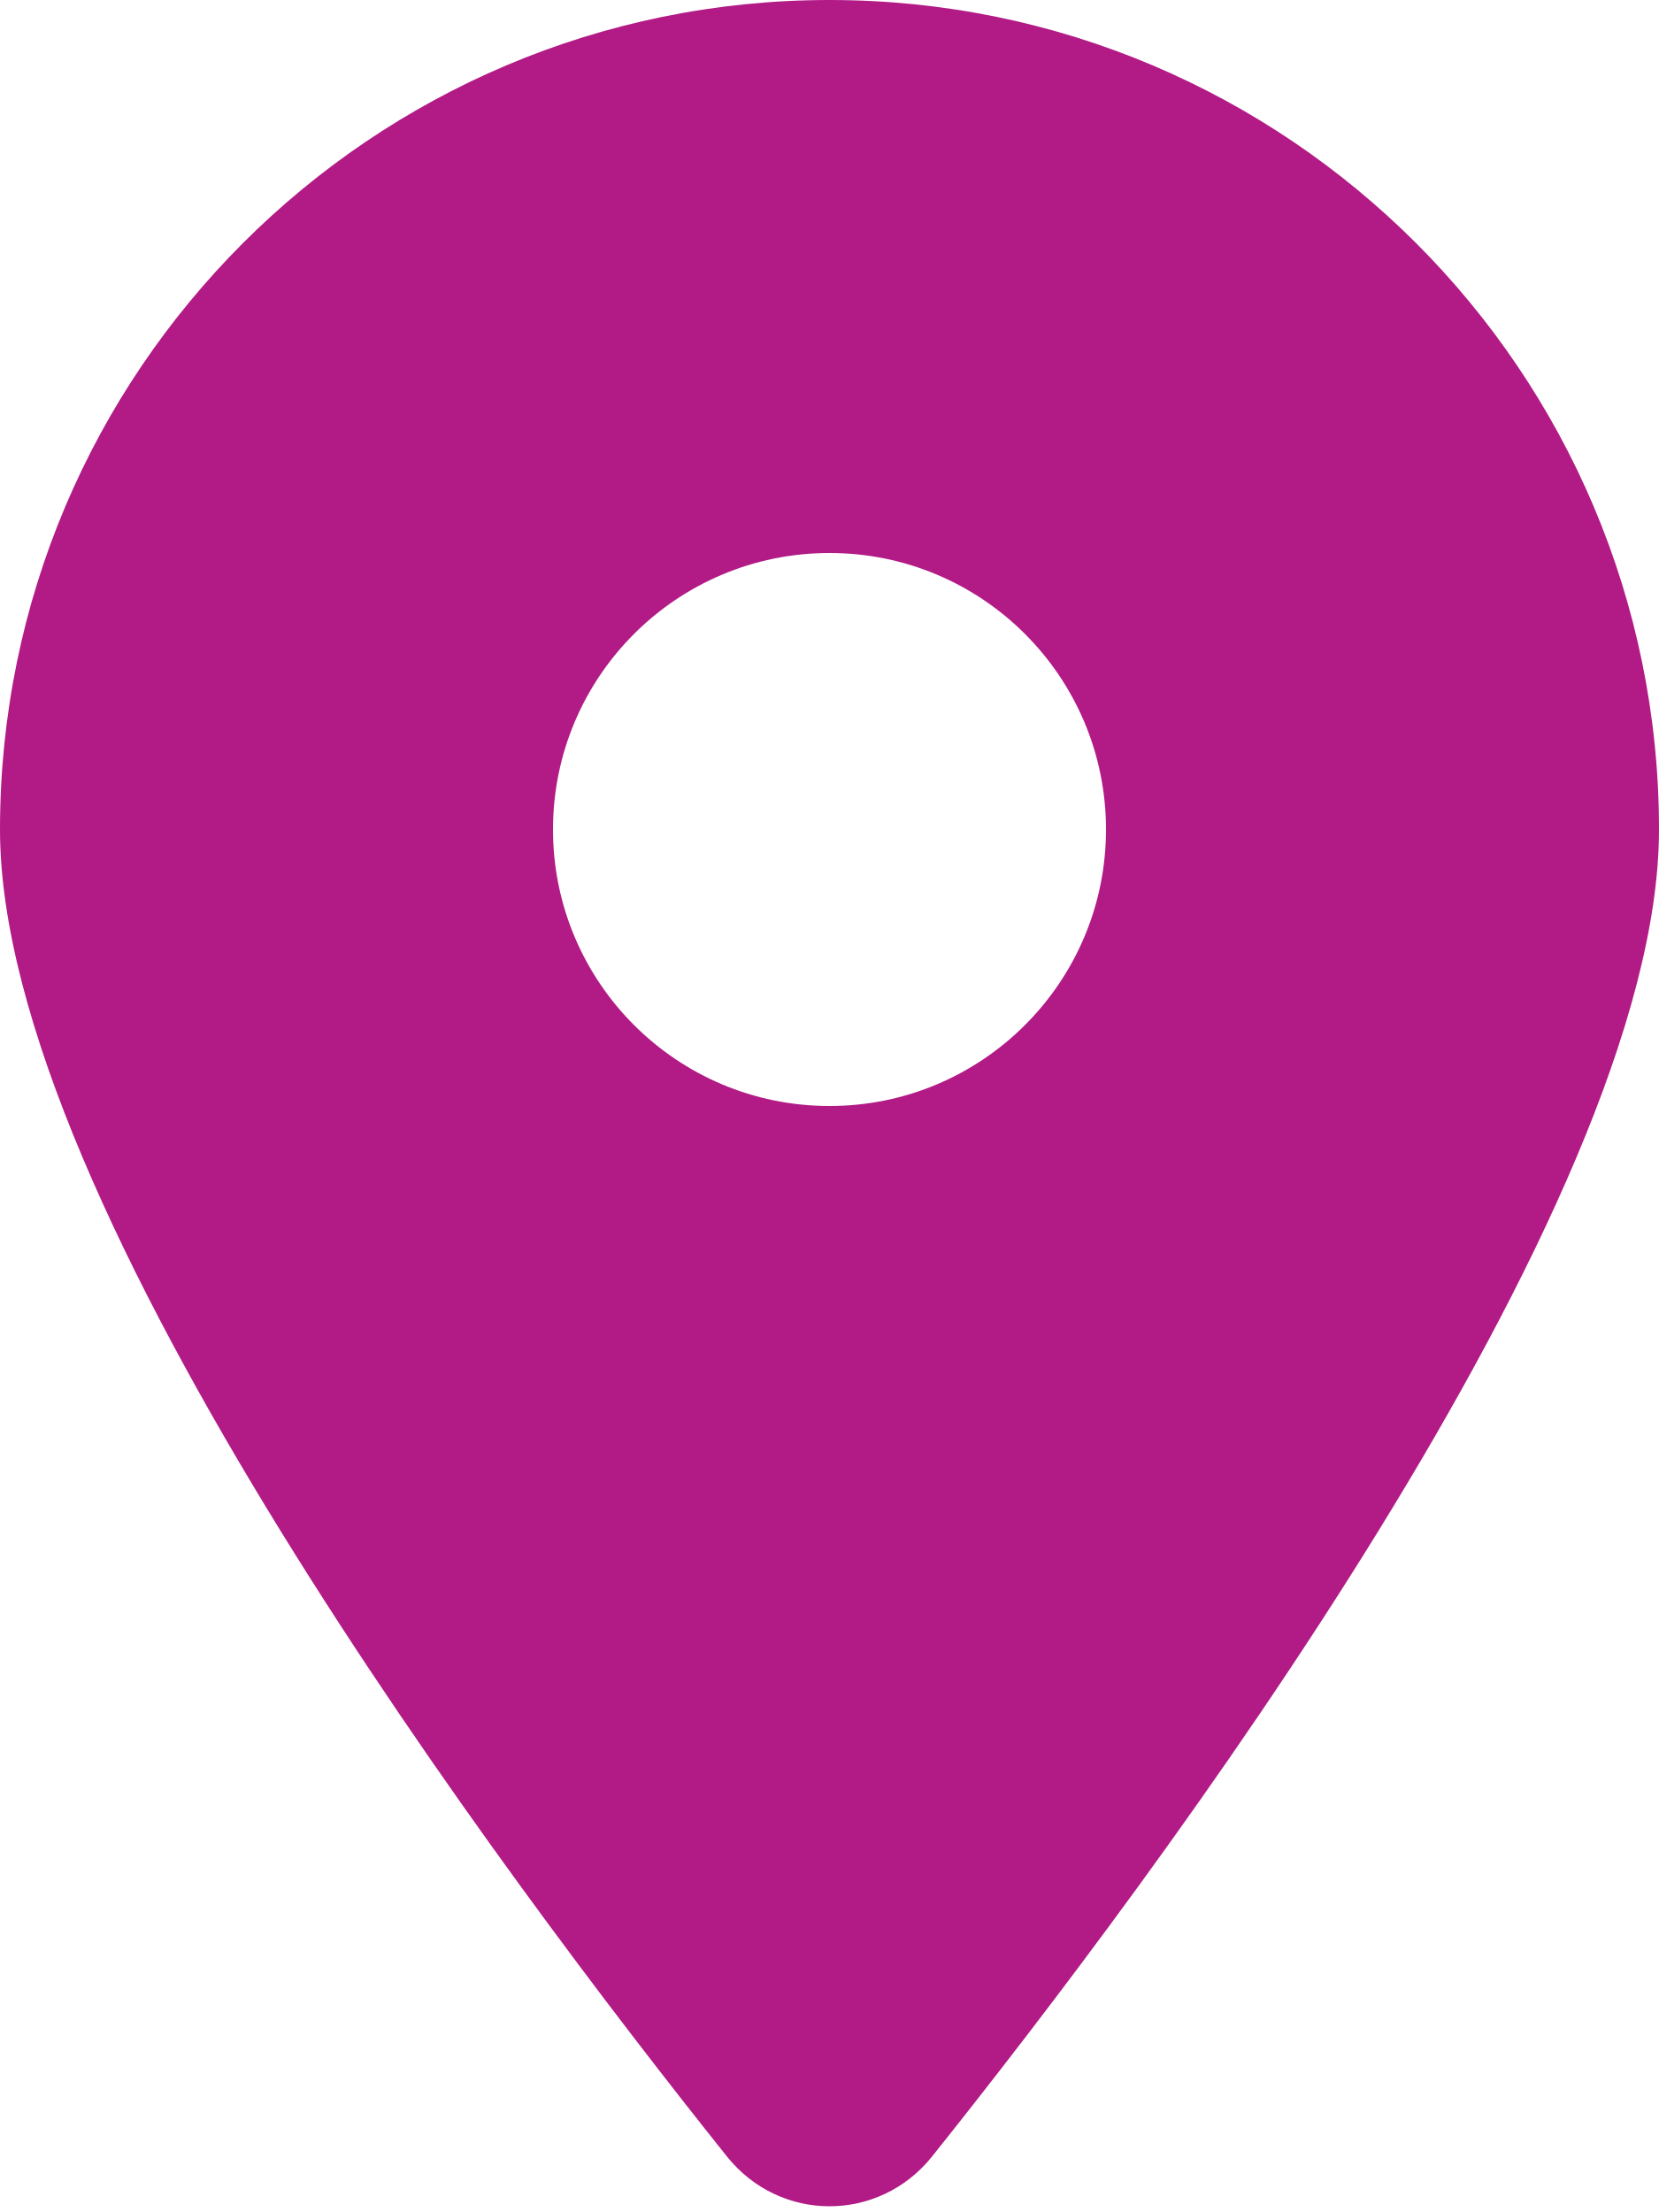
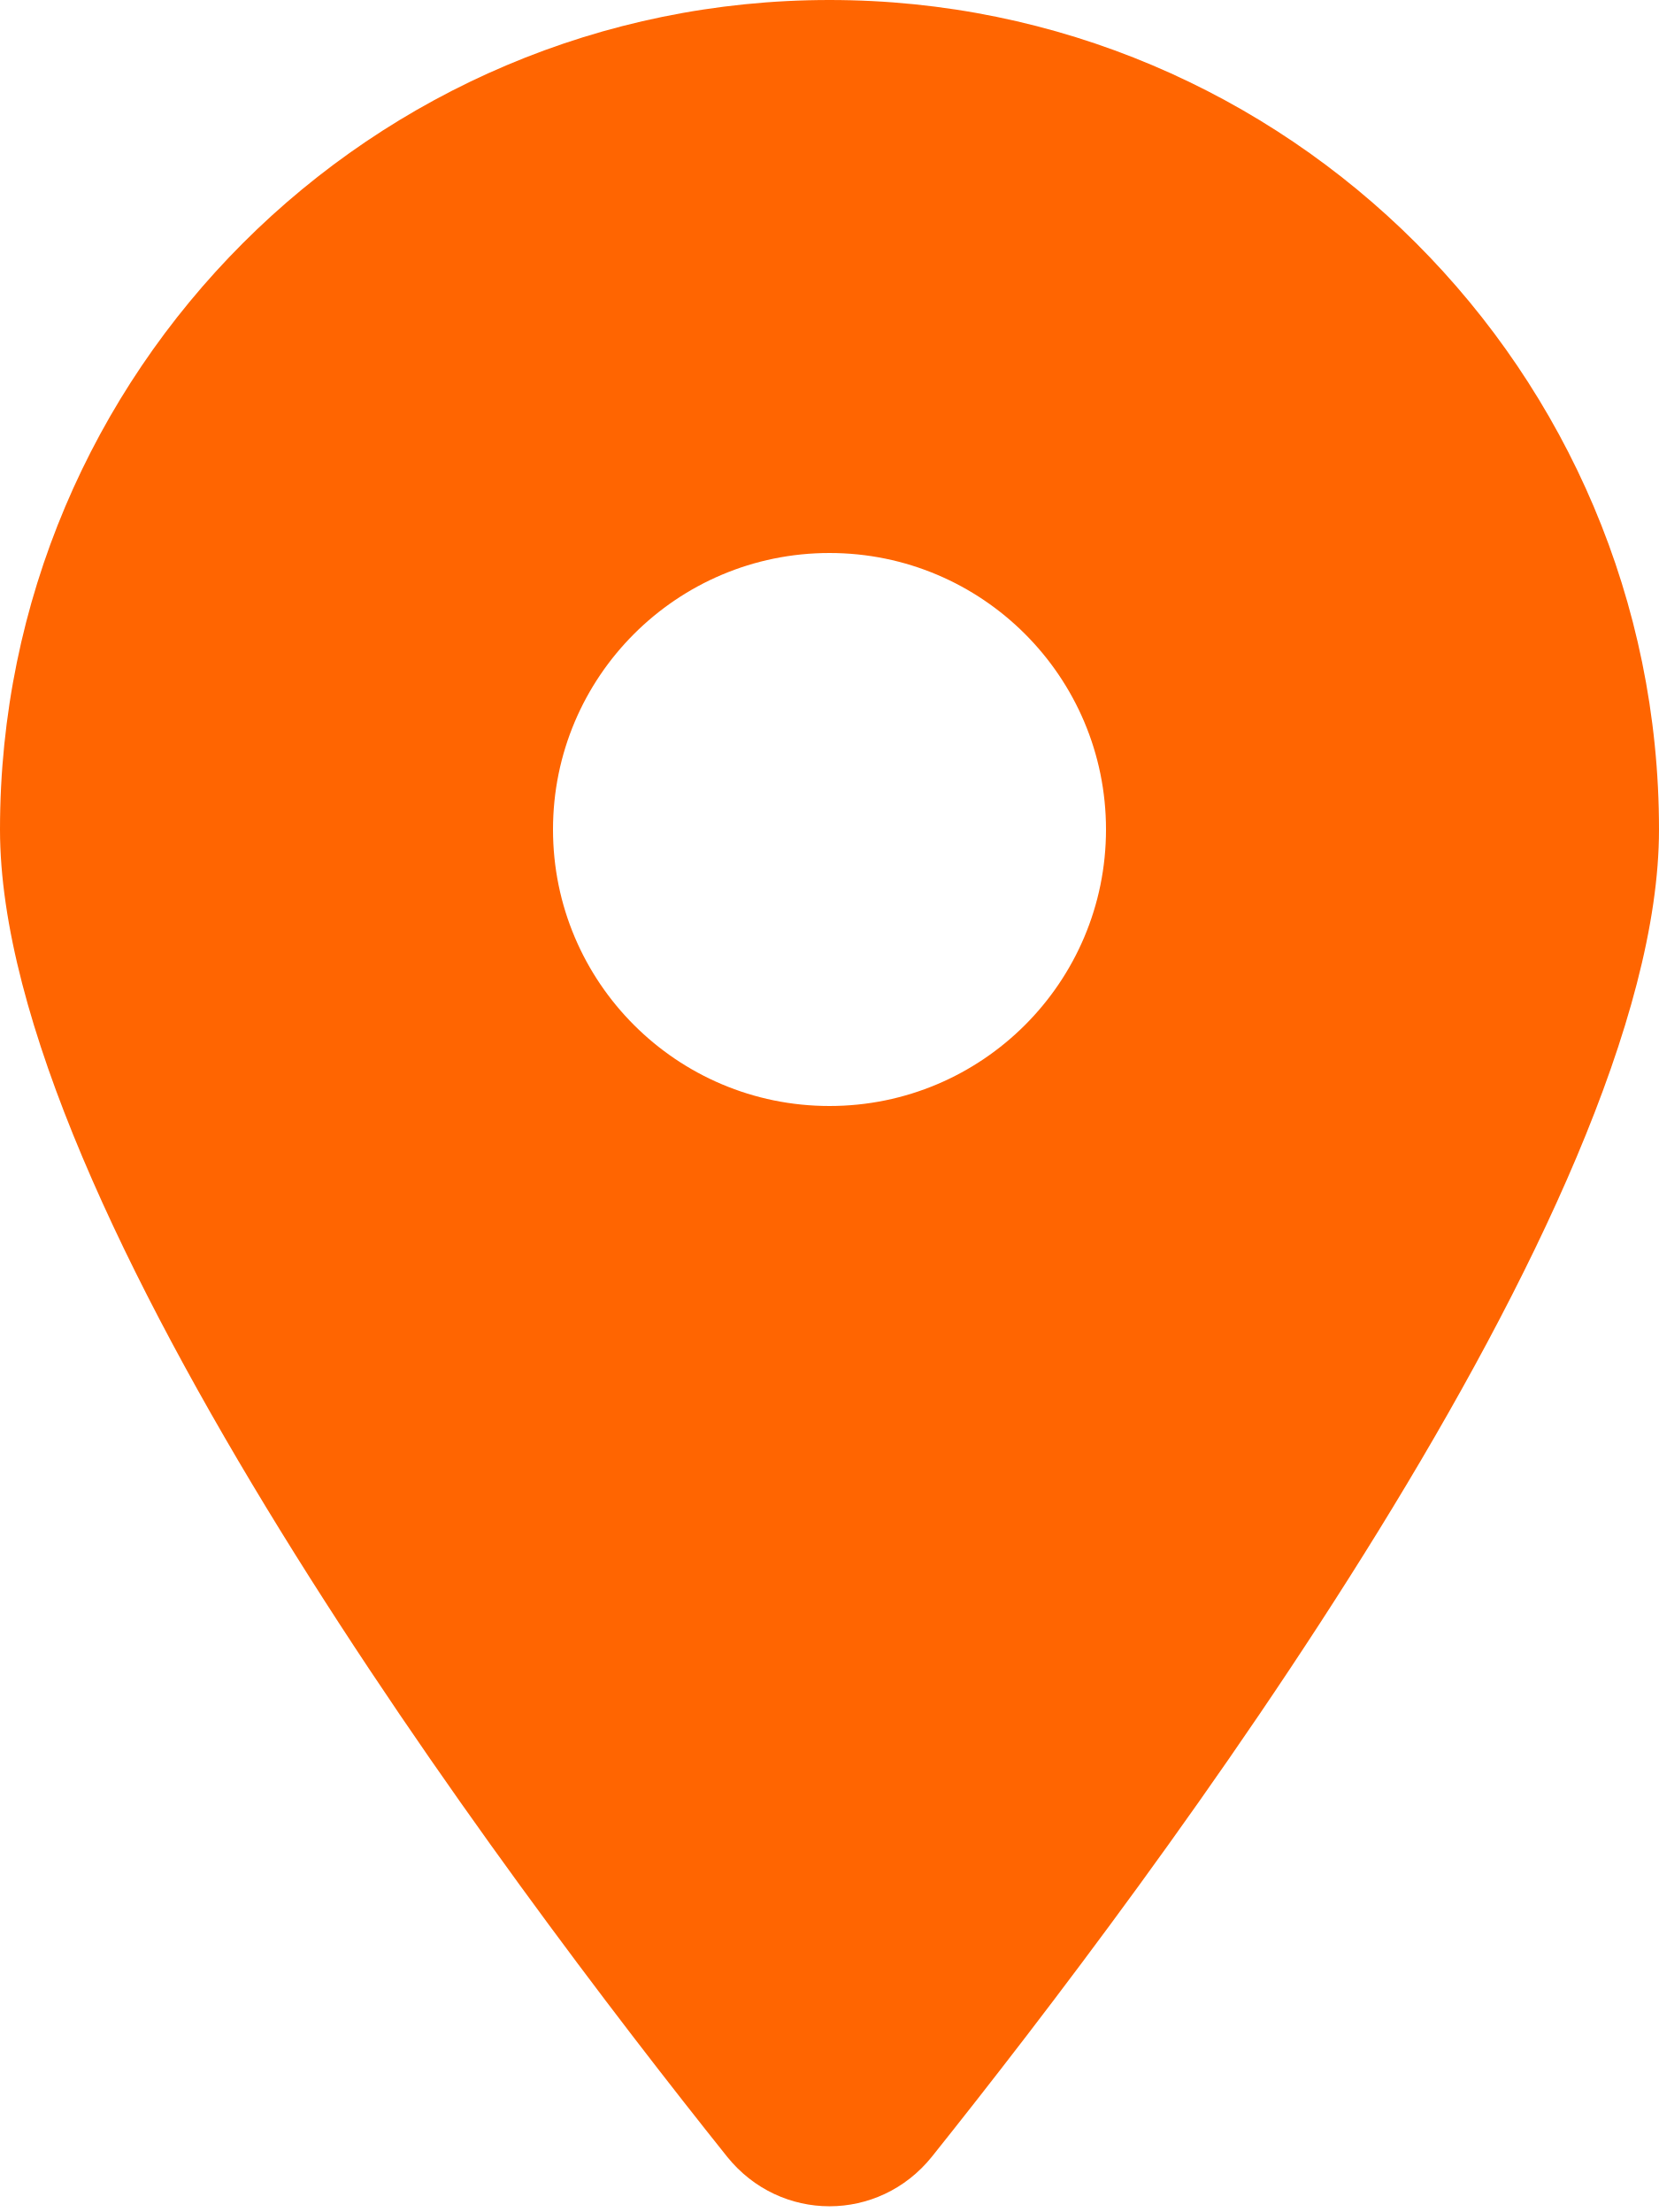
<svg xmlns="http://www.w3.org/2000/svg" viewBox="0 0 384 512">
-   <path fill="#b21a86" d="M215.7 499.2C267 435 384 279.4 384 192C384 86 298 0 192 0S0 86 0 192c0 87.4 117 243 168.3 307.2c12.3 15.3 35.1 15.3 47.4 0zM192 128a64 64 0 1 1 0 128 64 64 0 1 1 0-128z" />
+   <path fill="#ff6501" d="M215.7 499.2C267 435 384 279.4 384 192C384 86 298 0 192 0S0 86 0 192c0 87.4 117 243 168.3 307.2c12.3 15.3 35.1 15.3 47.4 0zM192 128a64 64 0 1 1 0 128 64 64 0 1 1 0-128z" />
</svg>
